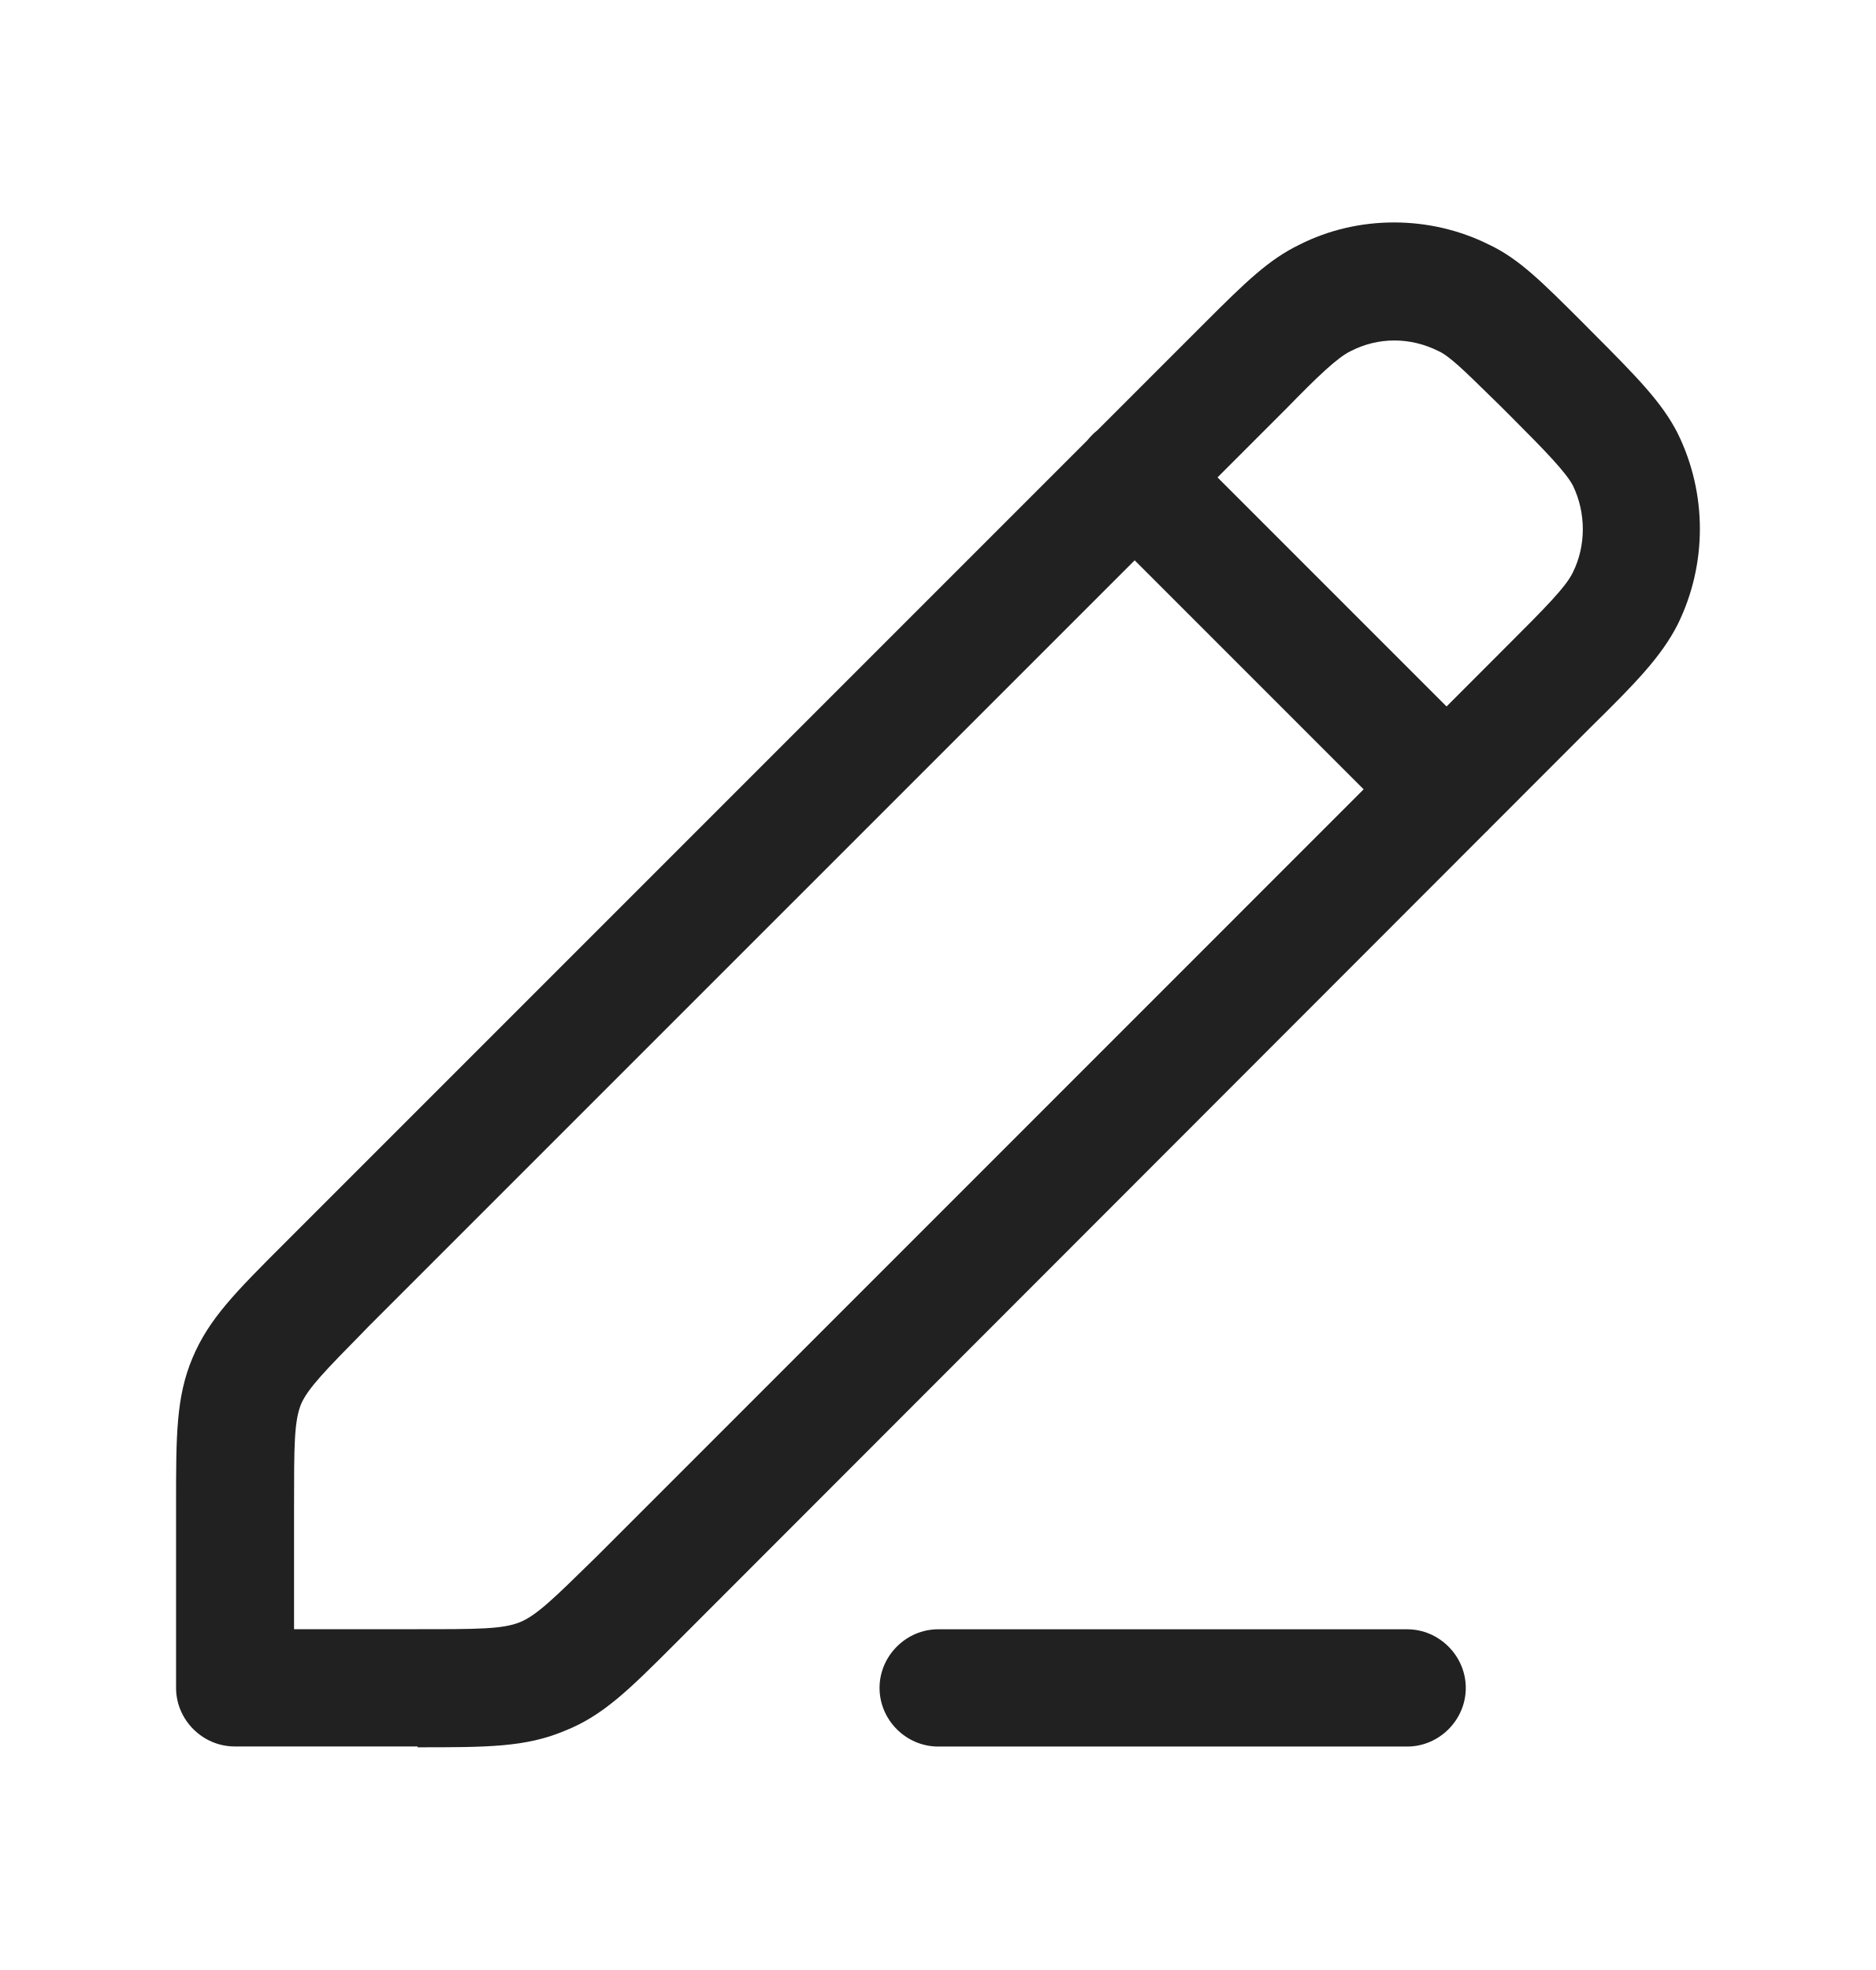
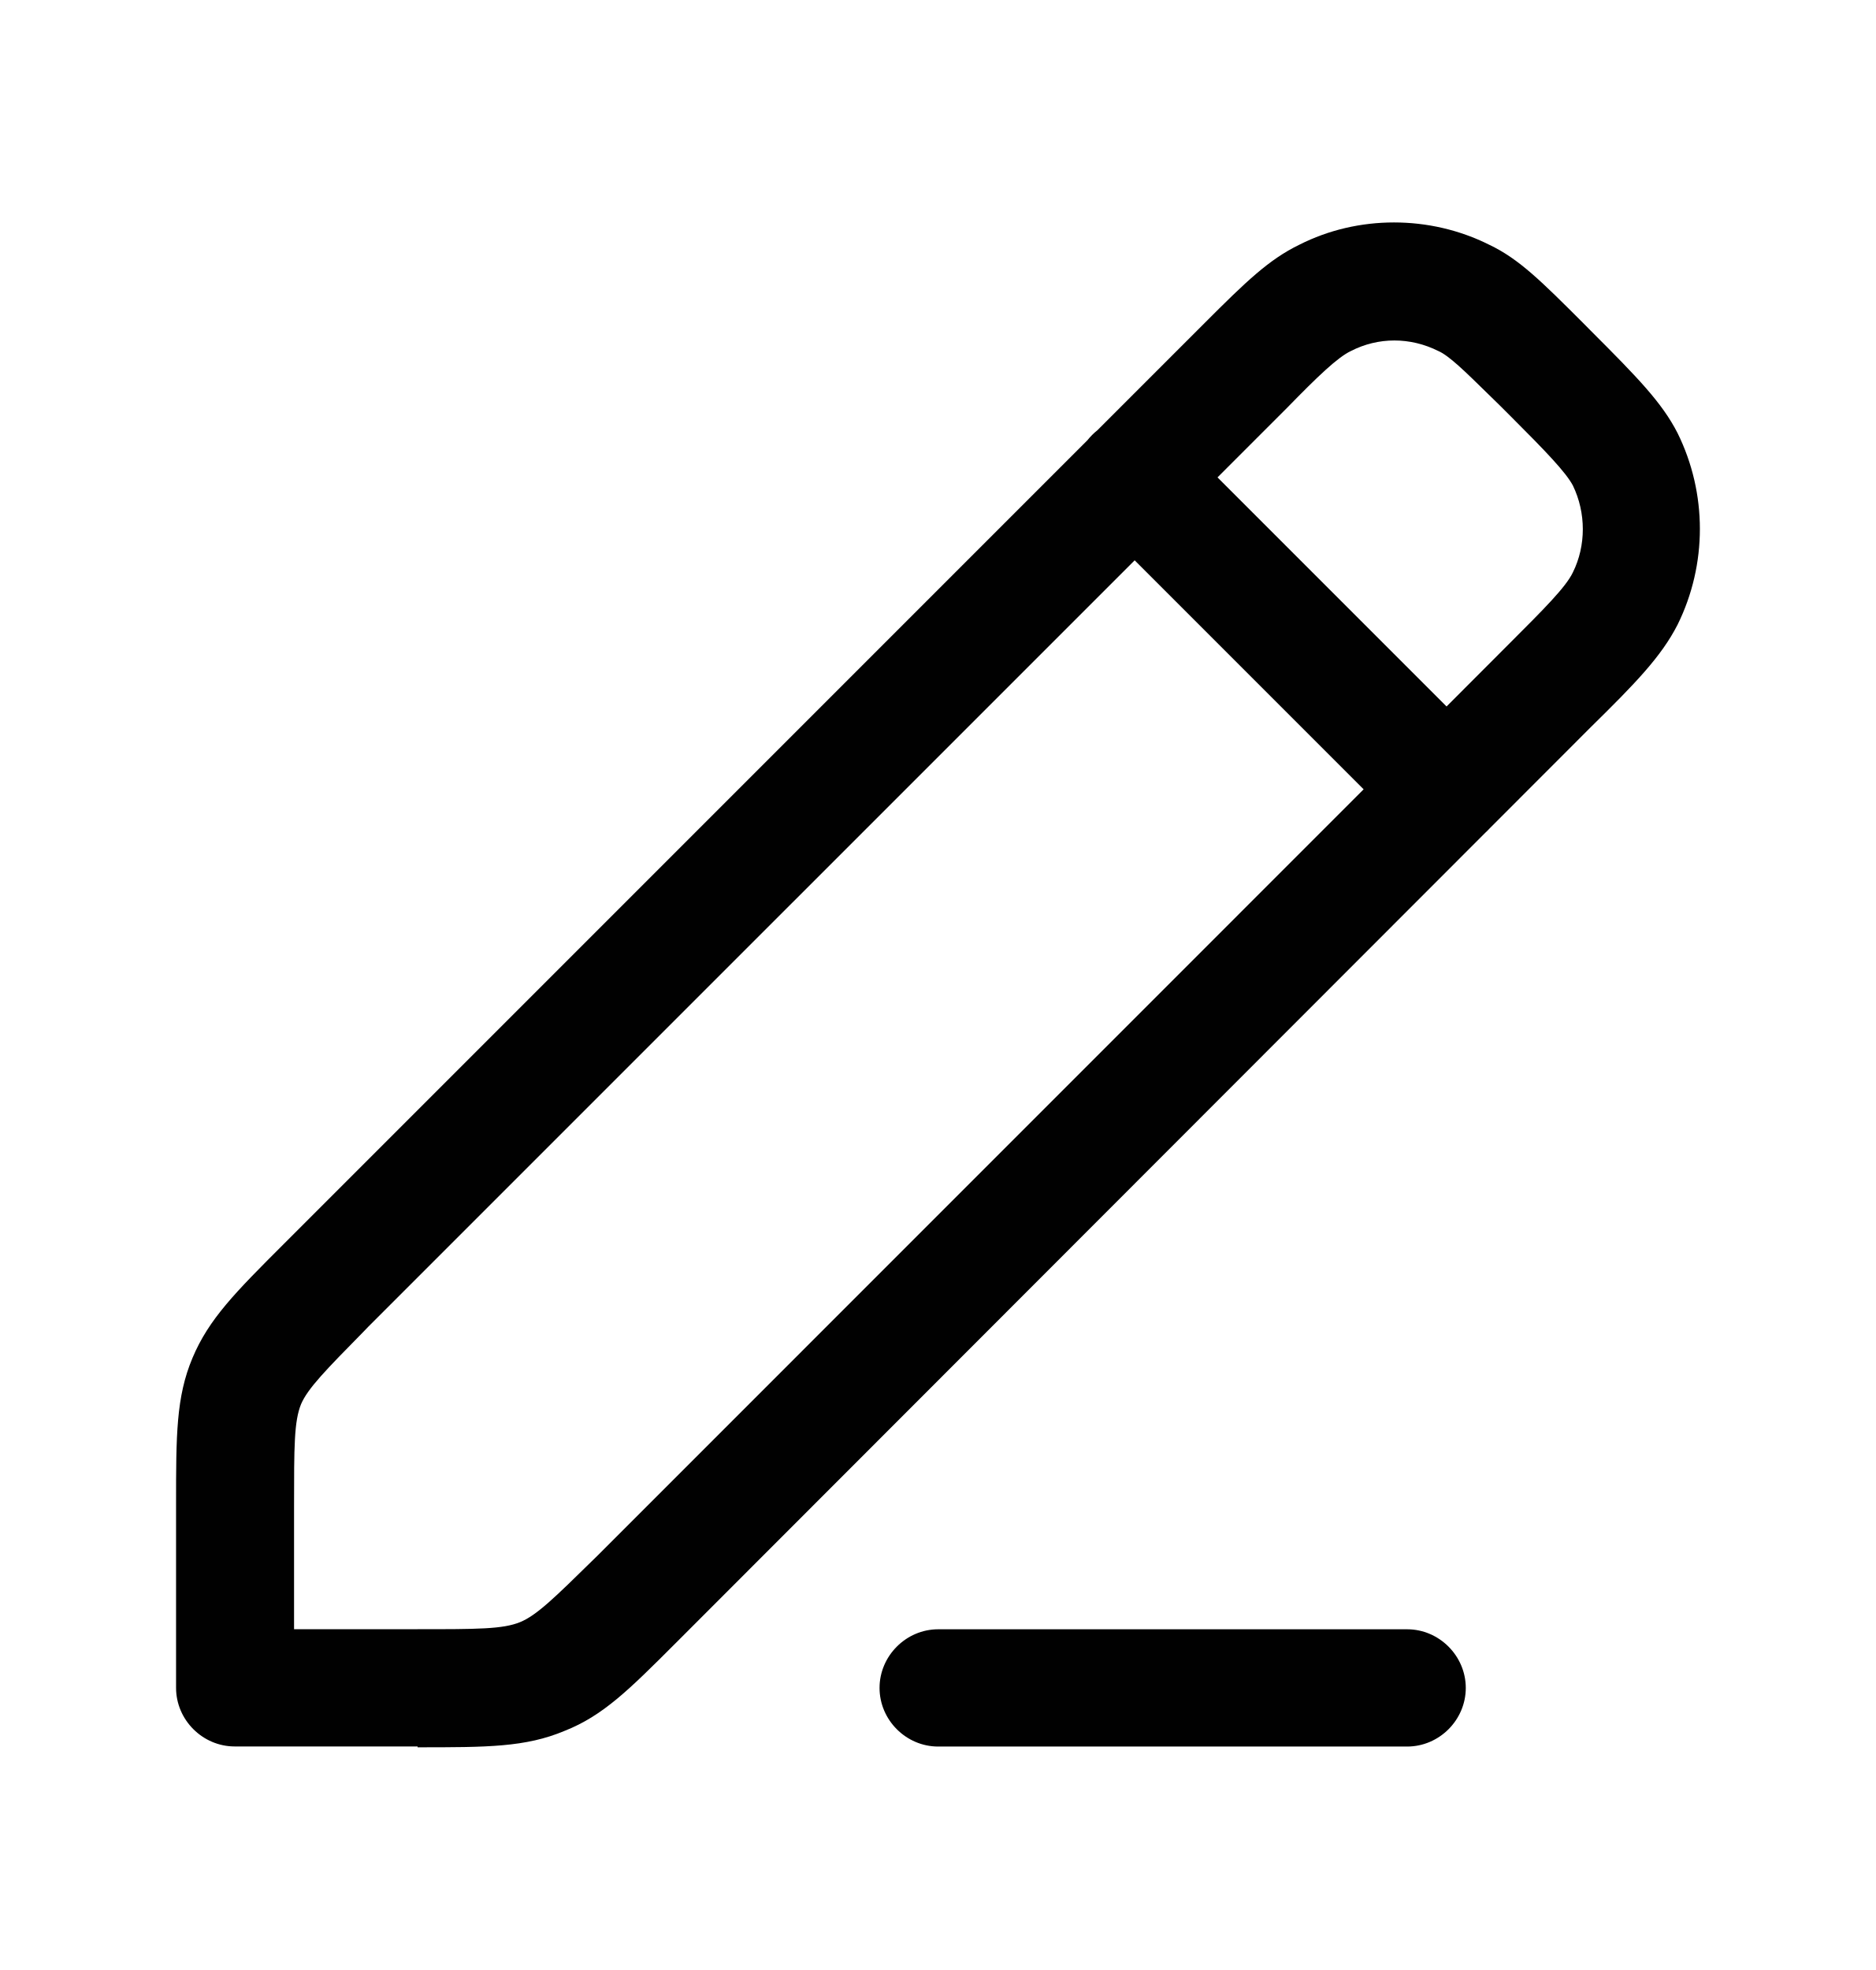
<svg xmlns="http://www.w3.org/2000/svg" width="20" height="21" viewBox="0 0 20 21" fill="none">
-   <path fill-rule="evenodd" clip-rule="evenodd" d="M4.452 18.617H2.502C2.16 18.617 1.877 18.334 1.877 17.992V16.042C1.877 15.301 1.877 14.892 2.052 14.476C2.227 14.059 2.51 13.776 3.027 13.259L11.594 4.692C11.61 4.672 11.626 4.654 11.644 4.636C11.661 4.619 11.68 4.602 11.699 4.587L12.844 3.442C13.285 3.001 13.527 2.767 13.852 2.609C14.477 2.292 15.244 2.292 15.877 2.609C16.194 2.759 16.435 3.001 16.877 3.442L16.96 3.526C17.46 4.026 17.719 4.292 17.885 4.617C18.202 5.259 18.202 6.017 17.885 6.659C17.71 7.001 17.435 7.284 16.96 7.751L15.883 8.829C15.875 8.837 15.868 8.845 15.86 8.853C15.852 8.861 15.844 8.868 15.836 8.876L7.252 17.467L7.204 17.515C6.709 18.01 6.43 18.289 6.019 18.451C5.602 18.626 5.194 18.626 4.452 18.626L4.452 18.617ZM14.538 8.414L6.369 16.584L6.324 16.628C5.913 17.031 5.721 17.22 5.544 17.292C5.36 17.367 5.094 17.367 4.453 17.367H3.135V16.059C3.135 15.418 3.135 15.151 3.21 14.967C3.283 14.799 3.471 14.607 3.88 14.191L3.927 14.142L12.097 5.973L14.538 8.414ZM15.422 7.531L16.085 6.867C16.46 6.492 16.694 6.259 16.769 6.101C16.91 5.817 16.91 5.467 16.769 5.176C16.694 5.034 16.477 4.809 16.11 4.442L16.002 4.334C15.955 4.288 15.91 4.244 15.868 4.203C15.618 3.958 15.449 3.792 15.335 3.742C15.035 3.592 14.694 3.592 14.402 3.742C14.26 3.809 14.044 4.017 13.727 4.342L12.98 5.089L15.422 7.531ZM15.002 18.618H10.002C9.66 18.618 9.377 18.335 9.377 17.993C9.377 17.652 9.66 17.368 10.002 17.368H15.002C15.344 17.368 15.627 17.652 15.627 17.993C15.627 18.335 15.344 18.618 15.002 18.618Z" fill="#212121" />
+   <path fill-rule="evenodd" clip-rule="evenodd" d="M4.452 18.617H2.502C2.16 18.617 1.877 18.334 1.877 17.992V16.042C1.877 15.301 1.877 14.892 2.052 14.476C2.227 14.059 2.51 13.776 3.027 13.259L11.594 4.692C11.61 4.672 11.626 4.654 11.644 4.636C11.661 4.619 11.68 4.602 11.699 4.587L12.844 3.442C13.285 3.001 13.527 2.767 13.852 2.609C14.477 2.292 15.244 2.292 15.877 2.609C16.194 2.759 16.435 3.001 16.877 3.442L16.96 3.526C17.46 4.026 17.719 4.292 17.885 4.617C18.202 5.259 18.202 6.017 17.885 6.659C17.71 7.001 17.435 7.284 16.96 7.751L15.883 8.829C15.875 8.837 15.868 8.845 15.86 8.853C15.852 8.861 15.844 8.868 15.836 8.876L7.252 17.467L7.204 17.515C6.709 18.01 6.43 18.289 6.019 18.451C5.602 18.626 5.194 18.626 4.452 18.626L4.452 18.617ZM14.538 8.414L6.369 16.584L6.324 16.628C5.913 17.031 5.721 17.22 5.544 17.292C5.36 17.367 5.094 17.367 4.453 17.367H3.135V16.059C3.135 15.418 3.135 15.151 3.21 14.967C3.283 14.799 3.471 14.607 3.88 14.191L3.927 14.142L12.097 5.973L14.538 8.414ZM15.422 7.531L16.085 6.867C16.46 6.492 16.694 6.259 16.769 6.101C16.91 5.817 16.91 5.467 16.769 5.176C16.694 5.034 16.477 4.809 16.11 4.442L16.002 4.334C15.955 4.288 15.91 4.244 15.868 4.203C15.618 3.958 15.449 3.792 15.335 3.742C15.035 3.592 14.694 3.592 14.402 3.742C14.26 3.809 14.044 4.017 13.727 4.342L12.98 5.089L15.422 7.531ZM15.002 18.618H10.002C9.66 18.618 9.377 18.335 9.377 17.993C9.377 17.652 9.66 17.368 10.002 17.368H15.002C15.344 17.368 15.627 17.652 15.627 17.993C15.627 18.335 15.344 18.618 15.002 18.618Z" fill="#010101" />
</svg>
